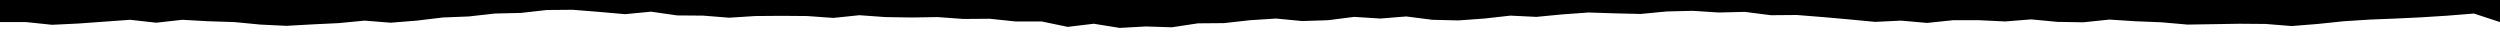
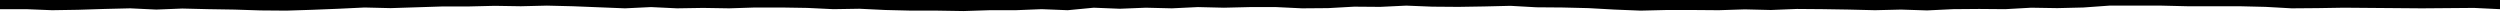
- <svg xmlns="http://www.w3.org/2000/svg" viewBox="0 0 1200 20" width="1200" height="20" preserveAspectRatio="none">
-   <path d="M0 0 H1200 V10.6 L1200.0 10.6 L1187.5 6.5 L1175.0 7.5 L1162.5 8.3 L1150.0 8.9 L1137.5 9.4 L1125.0 10.2 L1112.5 11.5 L1100.0 12.5 L1087.5 11.5 L1075.0 11.4 L1062.5 11.6 L1050.0 11.8 L1037.5 10.7 L1025.0 10.2 L1012.5 9.4 L1000.0 10.7 L987.5 10.5 L975.0 9.3 L962.5 10.3 L950.0 9.7 L937.5 9.7 L925.0 11.0 L912.5 9.9 L900.0 10.5 L887.5 9.3 L875.0 8.2 L862.5 7.2 L850.0 7.3 L837.5 5.7 L825.0 6.0 L812.5 5.2 L800.0 5.5 L787.5 6.7 L775.0 6.4 L762.5 6.0 L750.0 6.9 L737.5 8.1 L725.0 7.5 L712.5 8.9 L700.0 9.8 L687.5 9.5 L675.0 7.9 L662.5 8.9 L650.0 8.1 L637.5 9.7 L625.0 10.1 L612.5 8.9 L600.0 9.7 L587.5 11.1 L575.0 11.2 L562.5 13.1 L550.0 12.7 L537.5 13.4 L525.0 11.4 L512.5 12.9 L500.0 10.3 L487.5 10.3 L475.0 9.0 L462.5 9.1 L450.0 8.2 L437.5 8.4 L425.0 8.2 L412.5 7.3 L400.0 8.6 L387.5 7.7 L375.0 7.6 L362.5 7.7 L350.0 8.5 L337.5 7.5 L325.0 7.4 L312.5 5.6 L300.0 6.8 L287.5 5.7 L275.0 4.7 L262.5 4.8 L250.0 6.2 L237.5 6.5 L225.0 7.9 L212.5 8.4 L200.0 9.9 L187.5 10.9 L175.0 9.9 L162.5 11.1 L150.0 11.7 L137.5 12.4 L125.0 11.8 L112.5 10.6 L100.0 10.2 L87.5 9.5 L75.0 10.9 L62.5 9.5 L50.0 10.4 L37.5 11.3 L25.0 11.9 L12.5 10.6 L0.0 10.6 Z" fill="#000" />
+ <svg xmlns="http://www.w3.org/2000/svg" viewBox="0 0 1200 8" width="1200" height="8" preserveAspectRatio="none">
+   <path d="M0 0 H1200 V4.4 L1200.0 4.4 L1187.5 3.8 L1175.0 3.9 L1162.5 4.0 L1150.0 3.9 L1137.5 3.8 L1125.0 3.7 L1112.5 3.9 L1100.0 4.0 L1087.5 3.3 L1075.0 3.0 L1062.5 3.0 L1050.0 3.0 L1037.5 2.7 L1025.0 2.7 L1012.5 2.7 L1000.0 3.6 L987.5 3.9 L975.0 3.7 L962.5 4.4 L950.0 4.3 L937.5 4.4 L925.0 5.0 L912.5 4.6 L900.0 4.9 L887.5 4.6 L875.0 4.4 L862.5 4.3 L850.0 4.8 L837.5 4.5 L825.0 4.9 L812.5 4.8 L800.0 4.8 L787.5 5.1 L775.0 4.6 L762.5 3.9 L750.0 3.6 L737.5 3.5 L725.0 2.8 L712.5 3.1 L700.0 3.3 L687.5 3.2 L675.0 2.7 L662.5 3.3 L650.0 3.2 L637.5 3.9 L625.0 4.0 L612.5 3.4 L600.0 3.4 L587.5 3.7 L575.0 3.4 L562.5 4.0 L550.0 3.7 L537.5 4.2 L525.0 3.7 L512.5 4.9 L500.0 4.4 L487.5 4.9 L475.0 4.9 L462.5 5.3 L450.0 5.1 L437.5 5.1 L425.0 4.8 L412.5 4.2 L400.0 4.4 L387.5 3.8 L375.0 3.6 L362.5 3.6 L350.0 4.0 L337.5 3.8 L325.0 4.0 L312.5 3.4 L300.0 4.0 L287.5 3.5 L275.0 3.0 L262.5 2.7 L250.0 3.0 L237.5 2.8 L225.0 3.1 L212.5 3.1 L200.0 3.5 L187.5 3.9 L175.0 3.6 L162.5 4.2 L150.0 4.7 L137.5 5.1 L125.0 5.0 L112.5 4.6 L100.0 4.4 L87.5 4.1 L75.0 4.6 L62.5 4.0 L50.0 4.3 L37.5 4.7 L25.0 4.9 L12.5 4.4 L0.0 4.4 Z" fill="#000" />
</svg>
